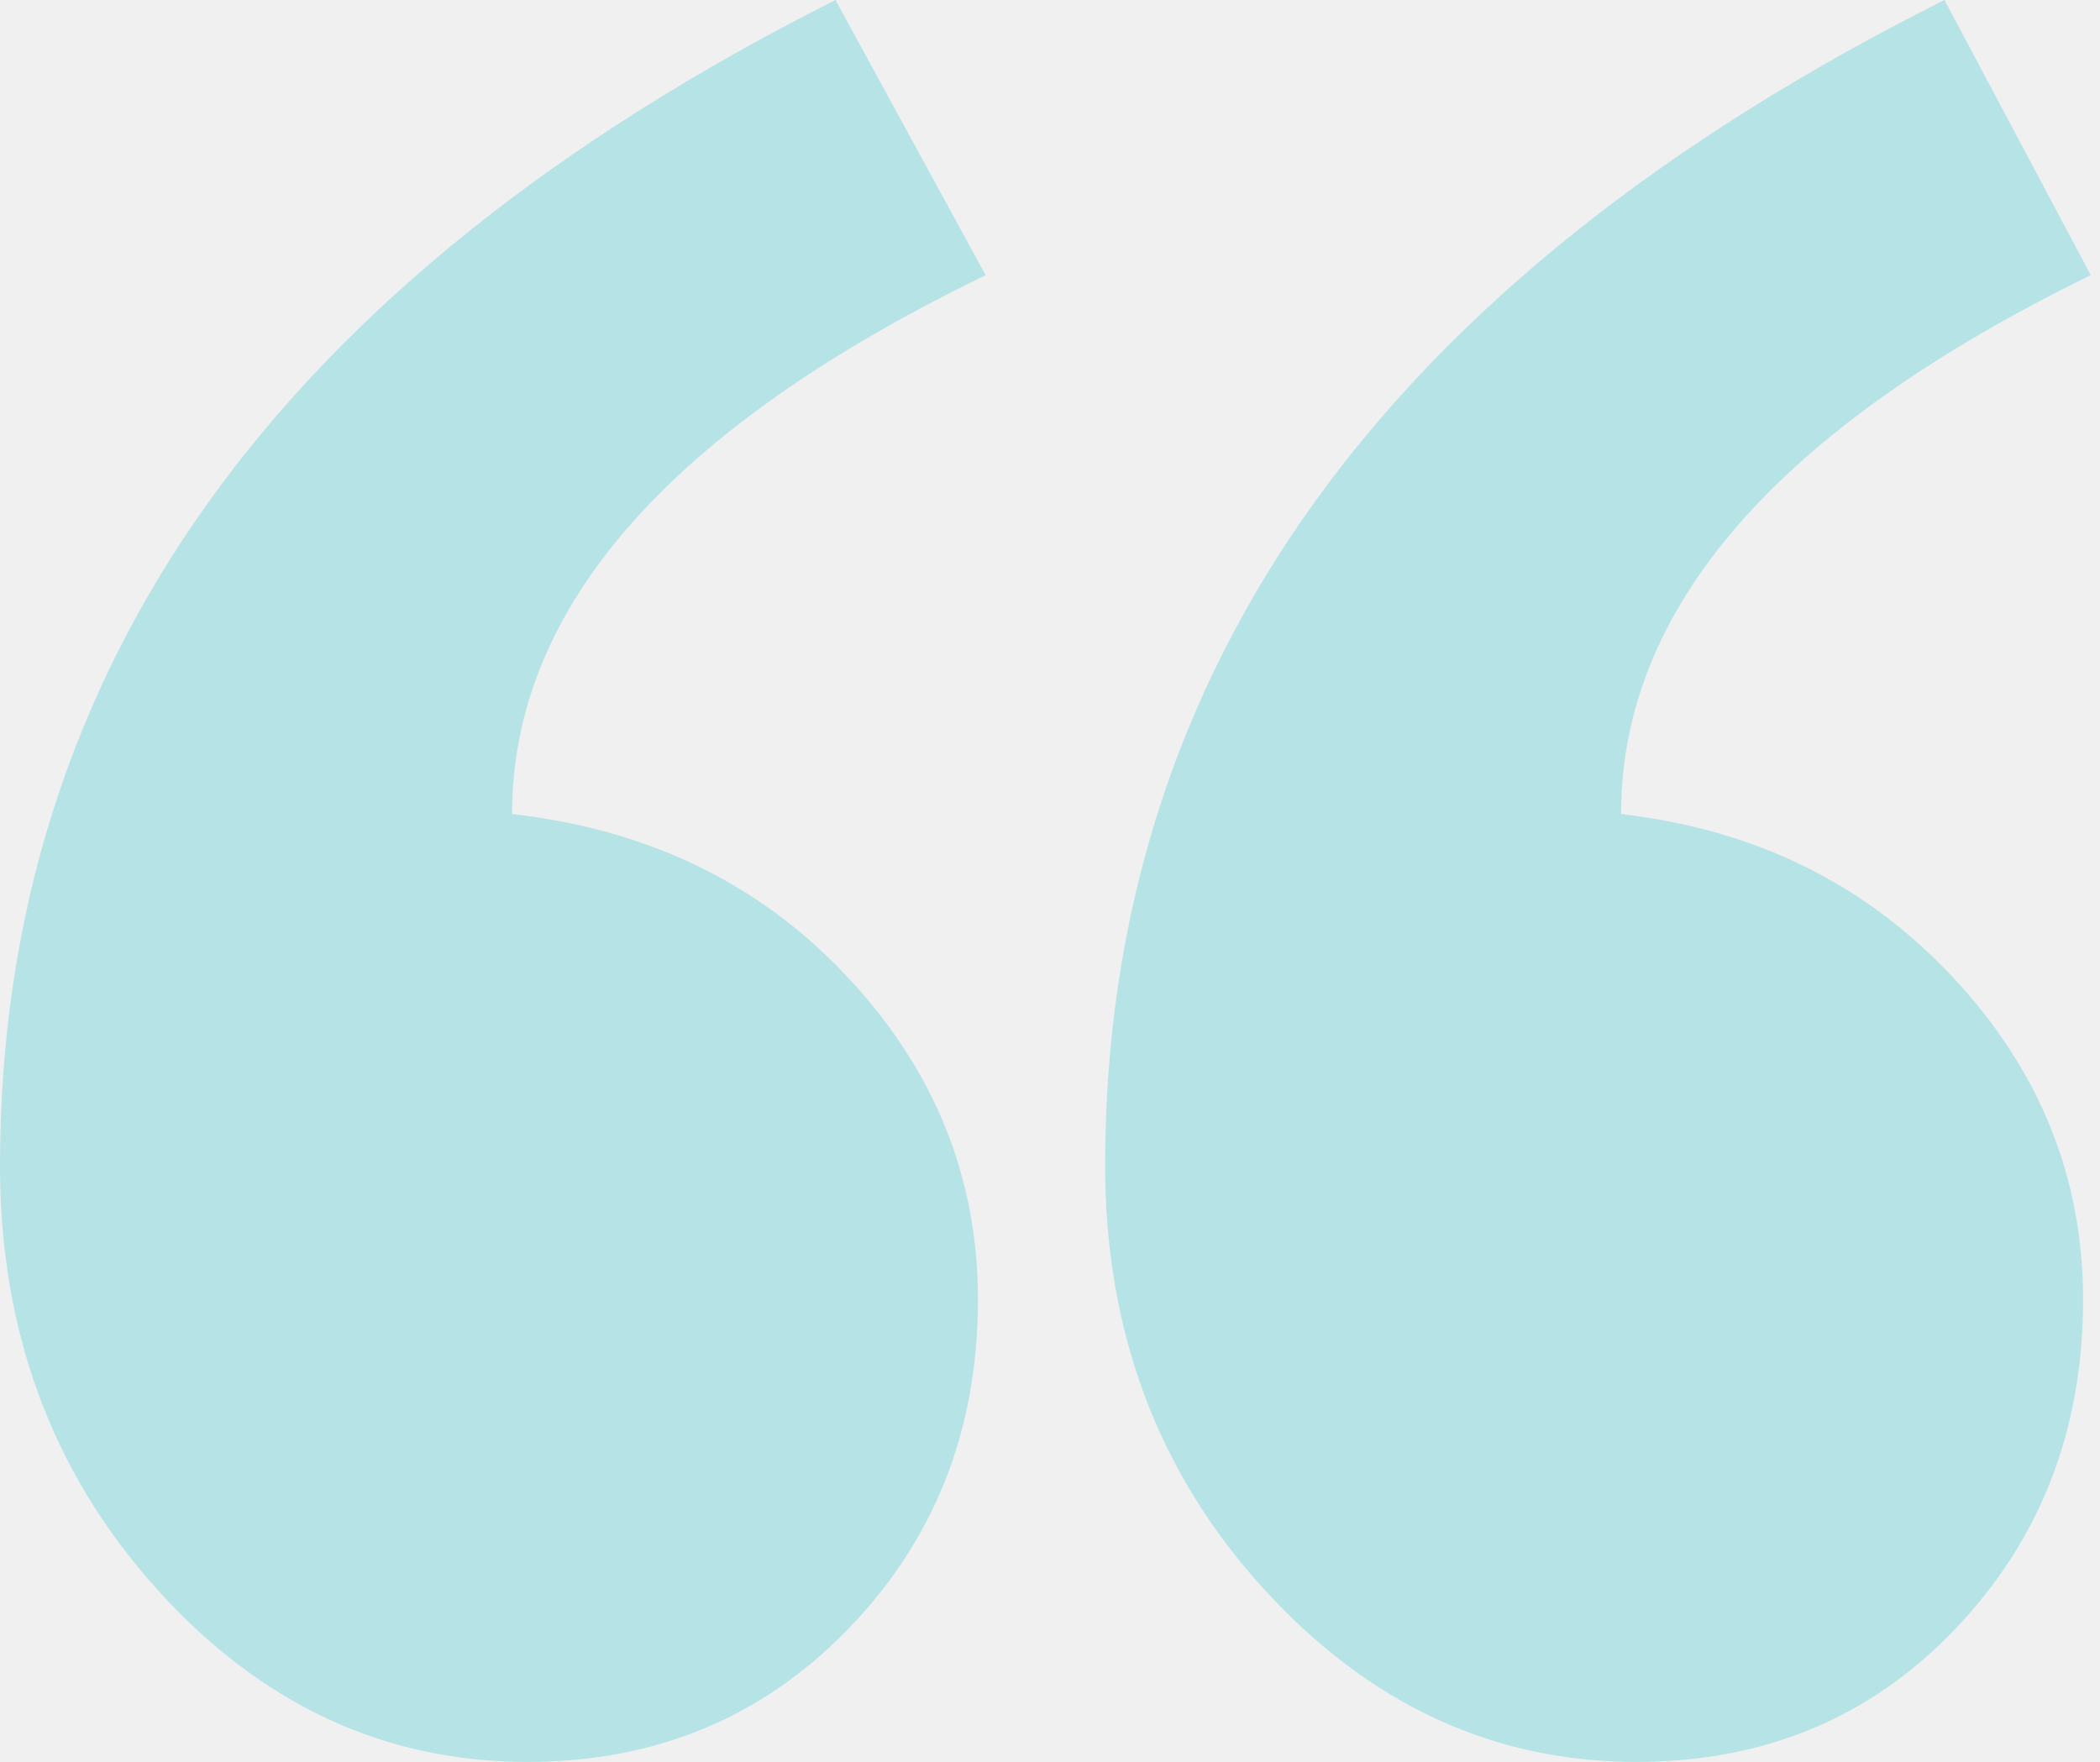
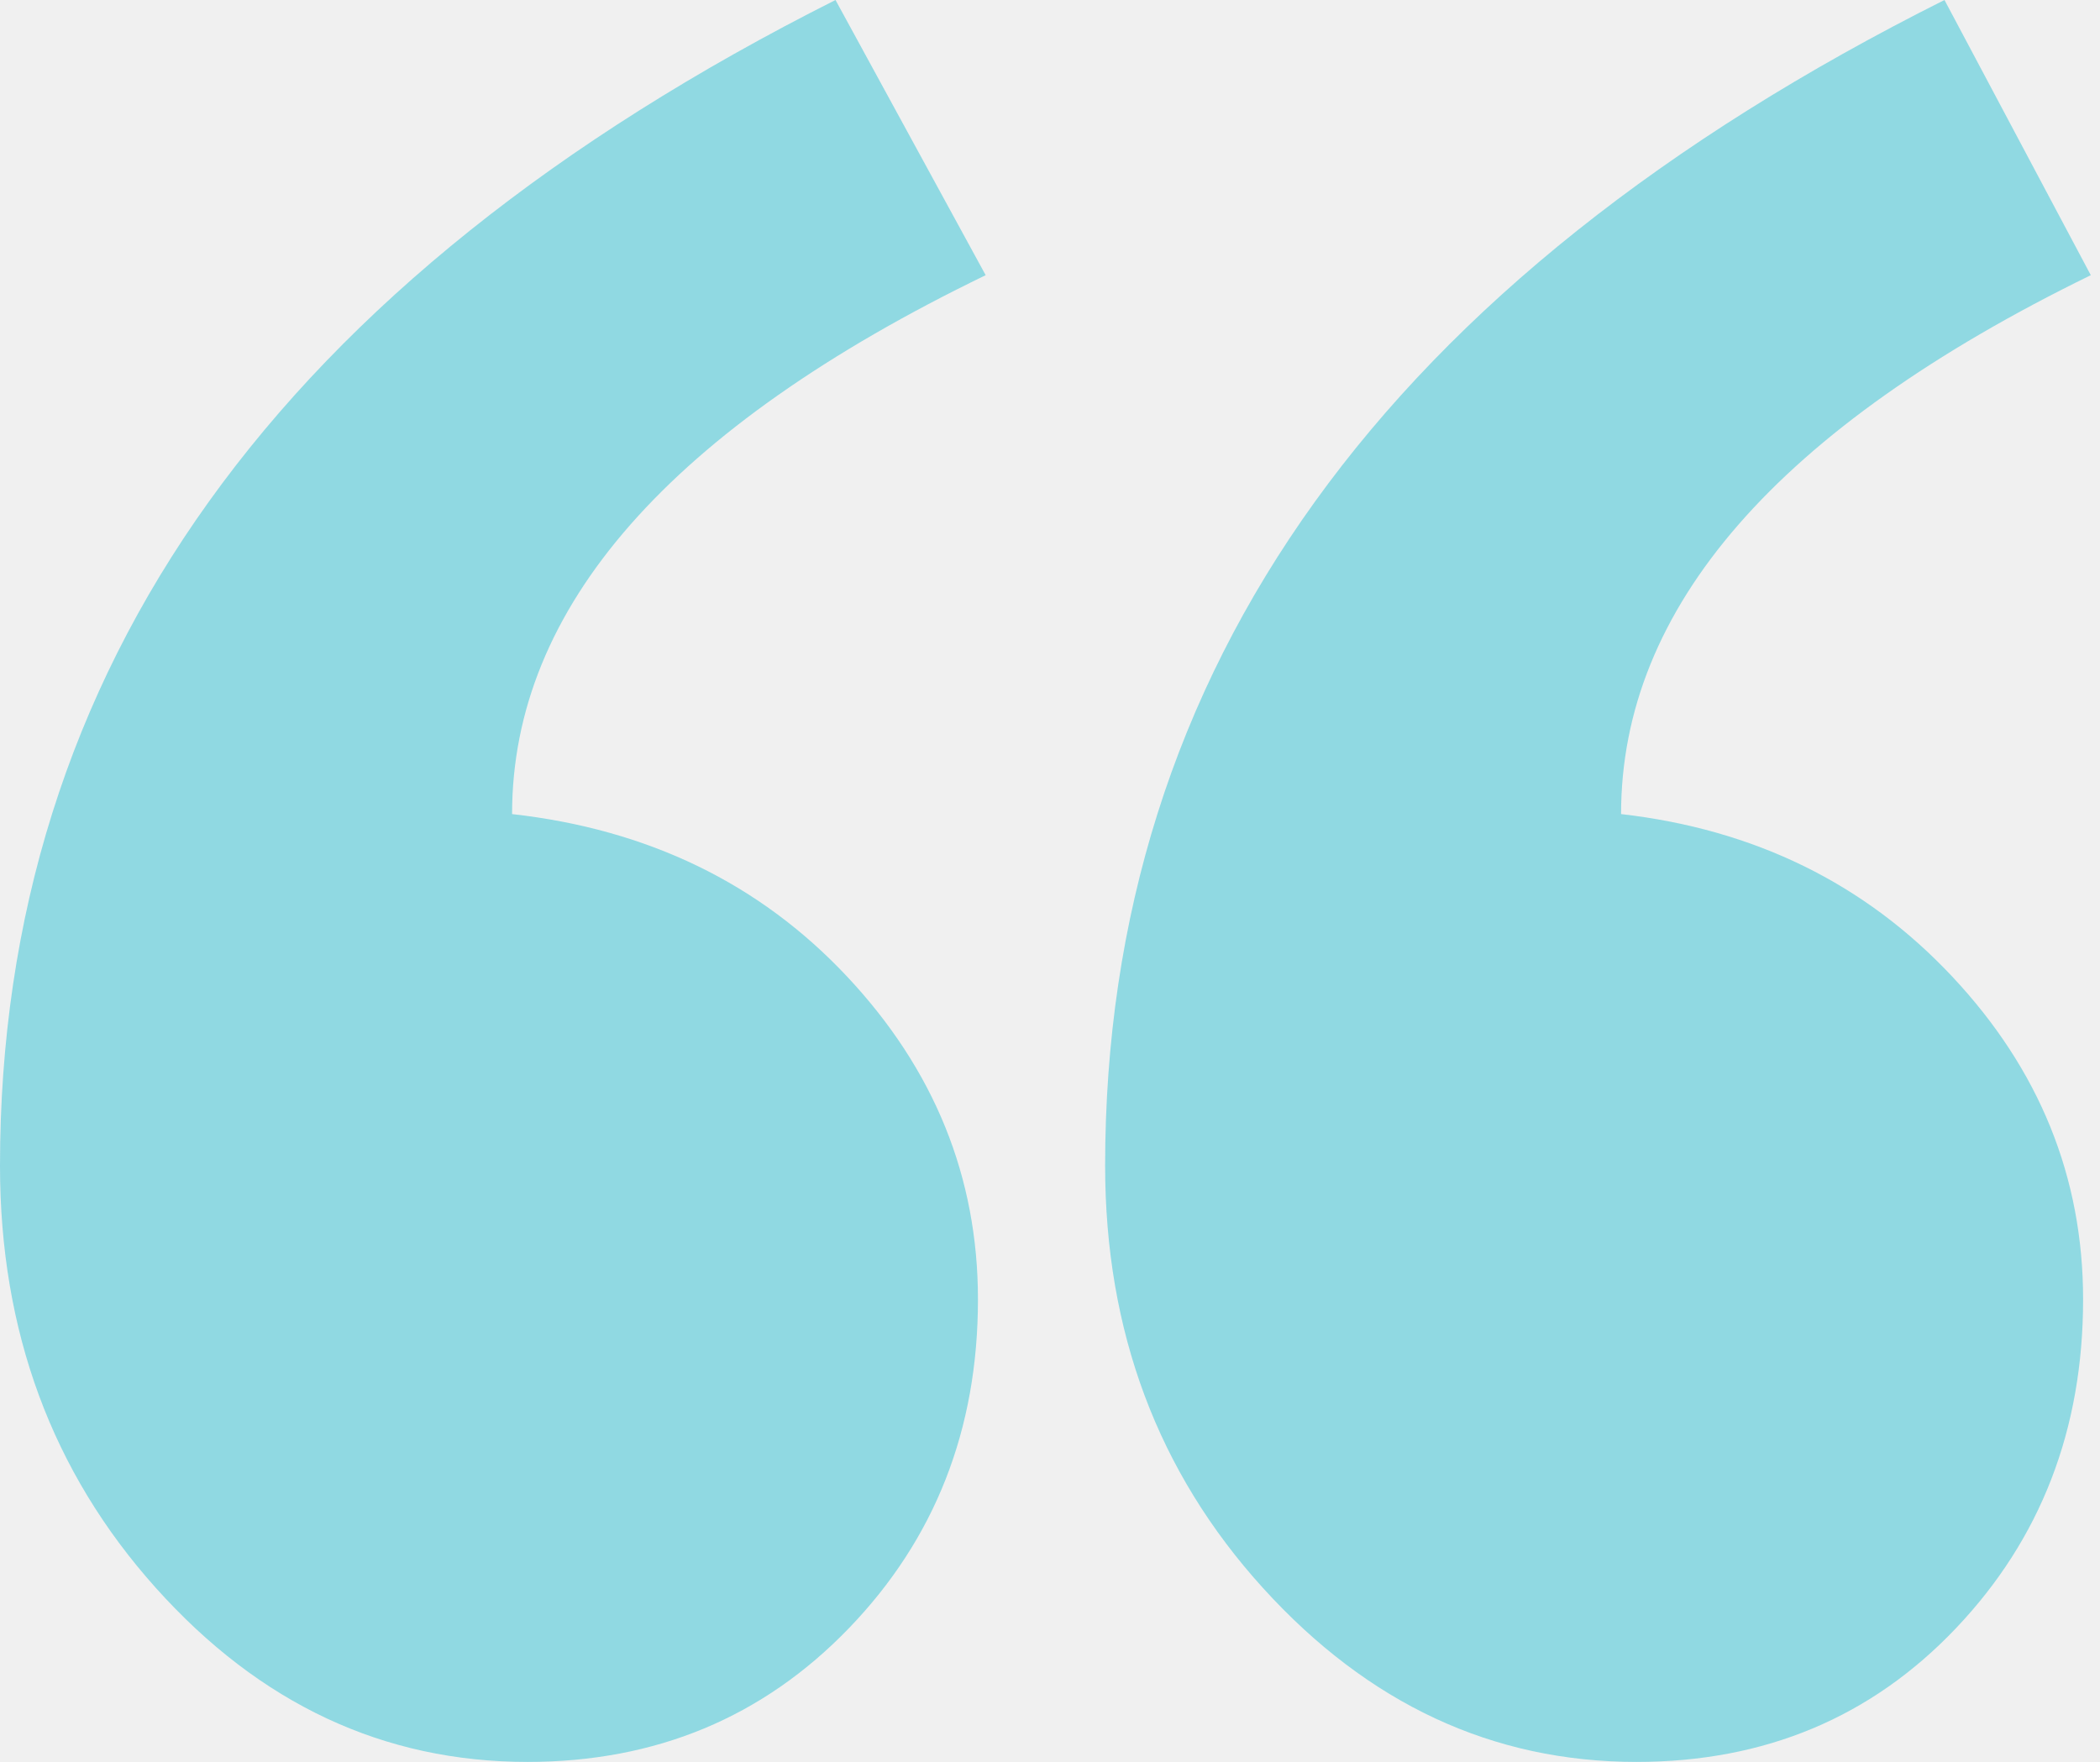
<svg xmlns="http://www.w3.org/2000/svg" height="80" viewBox="0 0 143 120" fill="none" className="QuoteMark">
-   <g opacity="0.3" clipPath="url(#clip0)">
-     <path fillRule="evenodd" clipRule="evenodd" d="M142.373 18.742C121.049 29.154 110.387 41.388 110.387 55.445C119.476 56.486 126.992 60.173 132.934 66.508C138.877 72.842 141.849 80.174 141.849 88.503C141.849 97.354 138.965 104.816 133.197 110.889C127.428 116.963 120.175 120 111.435 120C101.647 120 93.17 116.052 86.004 108.156C78.837 100.26 75.254 90.672 75.254 79.393C75.254 45.553 94.306 19.089 132.41 0L142.373 18.742ZM67.119 18.742C45.62 29.154 34.87 41.388 34.87 55.445C44.134 56.486 51.737 60.173 57.68 66.508C63.623 72.842 66.594 80.174 66.594 88.503C66.594 97.354 63.667 104.816 57.811 110.889C51.956 116.963 44.658 120 35.919 120C26.131 120 17.697 116.052 10.618 108.156C3.539 100.26 0 90.672 0 79.393C0 45.553 18.964 19.089 56.894 0L67.119 18.742Z" fill="#2EC5CE" />
+   <g opacity="0.4" clipPath="url(#clip0)">
+     <path fillRule="evenodd" clipRule="evenodd" d="M142.373 18.742C121.049 29.154 110.387 41.388 110.387 55.445C119.476 56.486 126.992 60.173 132.934 66.508C138.877 72.842 141.849 80.174 141.849 88.503C141.849 97.354 138.965 104.816 133.197 110.889C127.428 116.963 120.175 120 111.435 120C101.647 120 93.17 116.052 86.004 108.156C78.837 100.26 75.254 90.672 75.254 79.393C75.254 45.553 94.306 19.089 132.41 0L142.373 18.742ZM67.119 18.742C45.62 29.154 34.87 41.388 34.87 55.445C44.134 56.486 51.737 60.173 57.68 66.508C63.623 72.842 66.594 80.174 66.594 88.503C66.594 97.354 63.667 104.816 57.811 110.889C51.956 116.963 44.658 120 35.919 120C26.131 120 17.697 116.052 10.618 108.156C3.539 100.26 0 90.672 0 79.393C0 45.553 18.964 19.089 56.894 0L67.119 18.742Z" fill="#00B6CE" />
  </g>
  <defs>
    <clipPath id="clip0">
      <rect width="143" height="120" fill="white" />
    </clipPath>
  </defs>
</svg>
